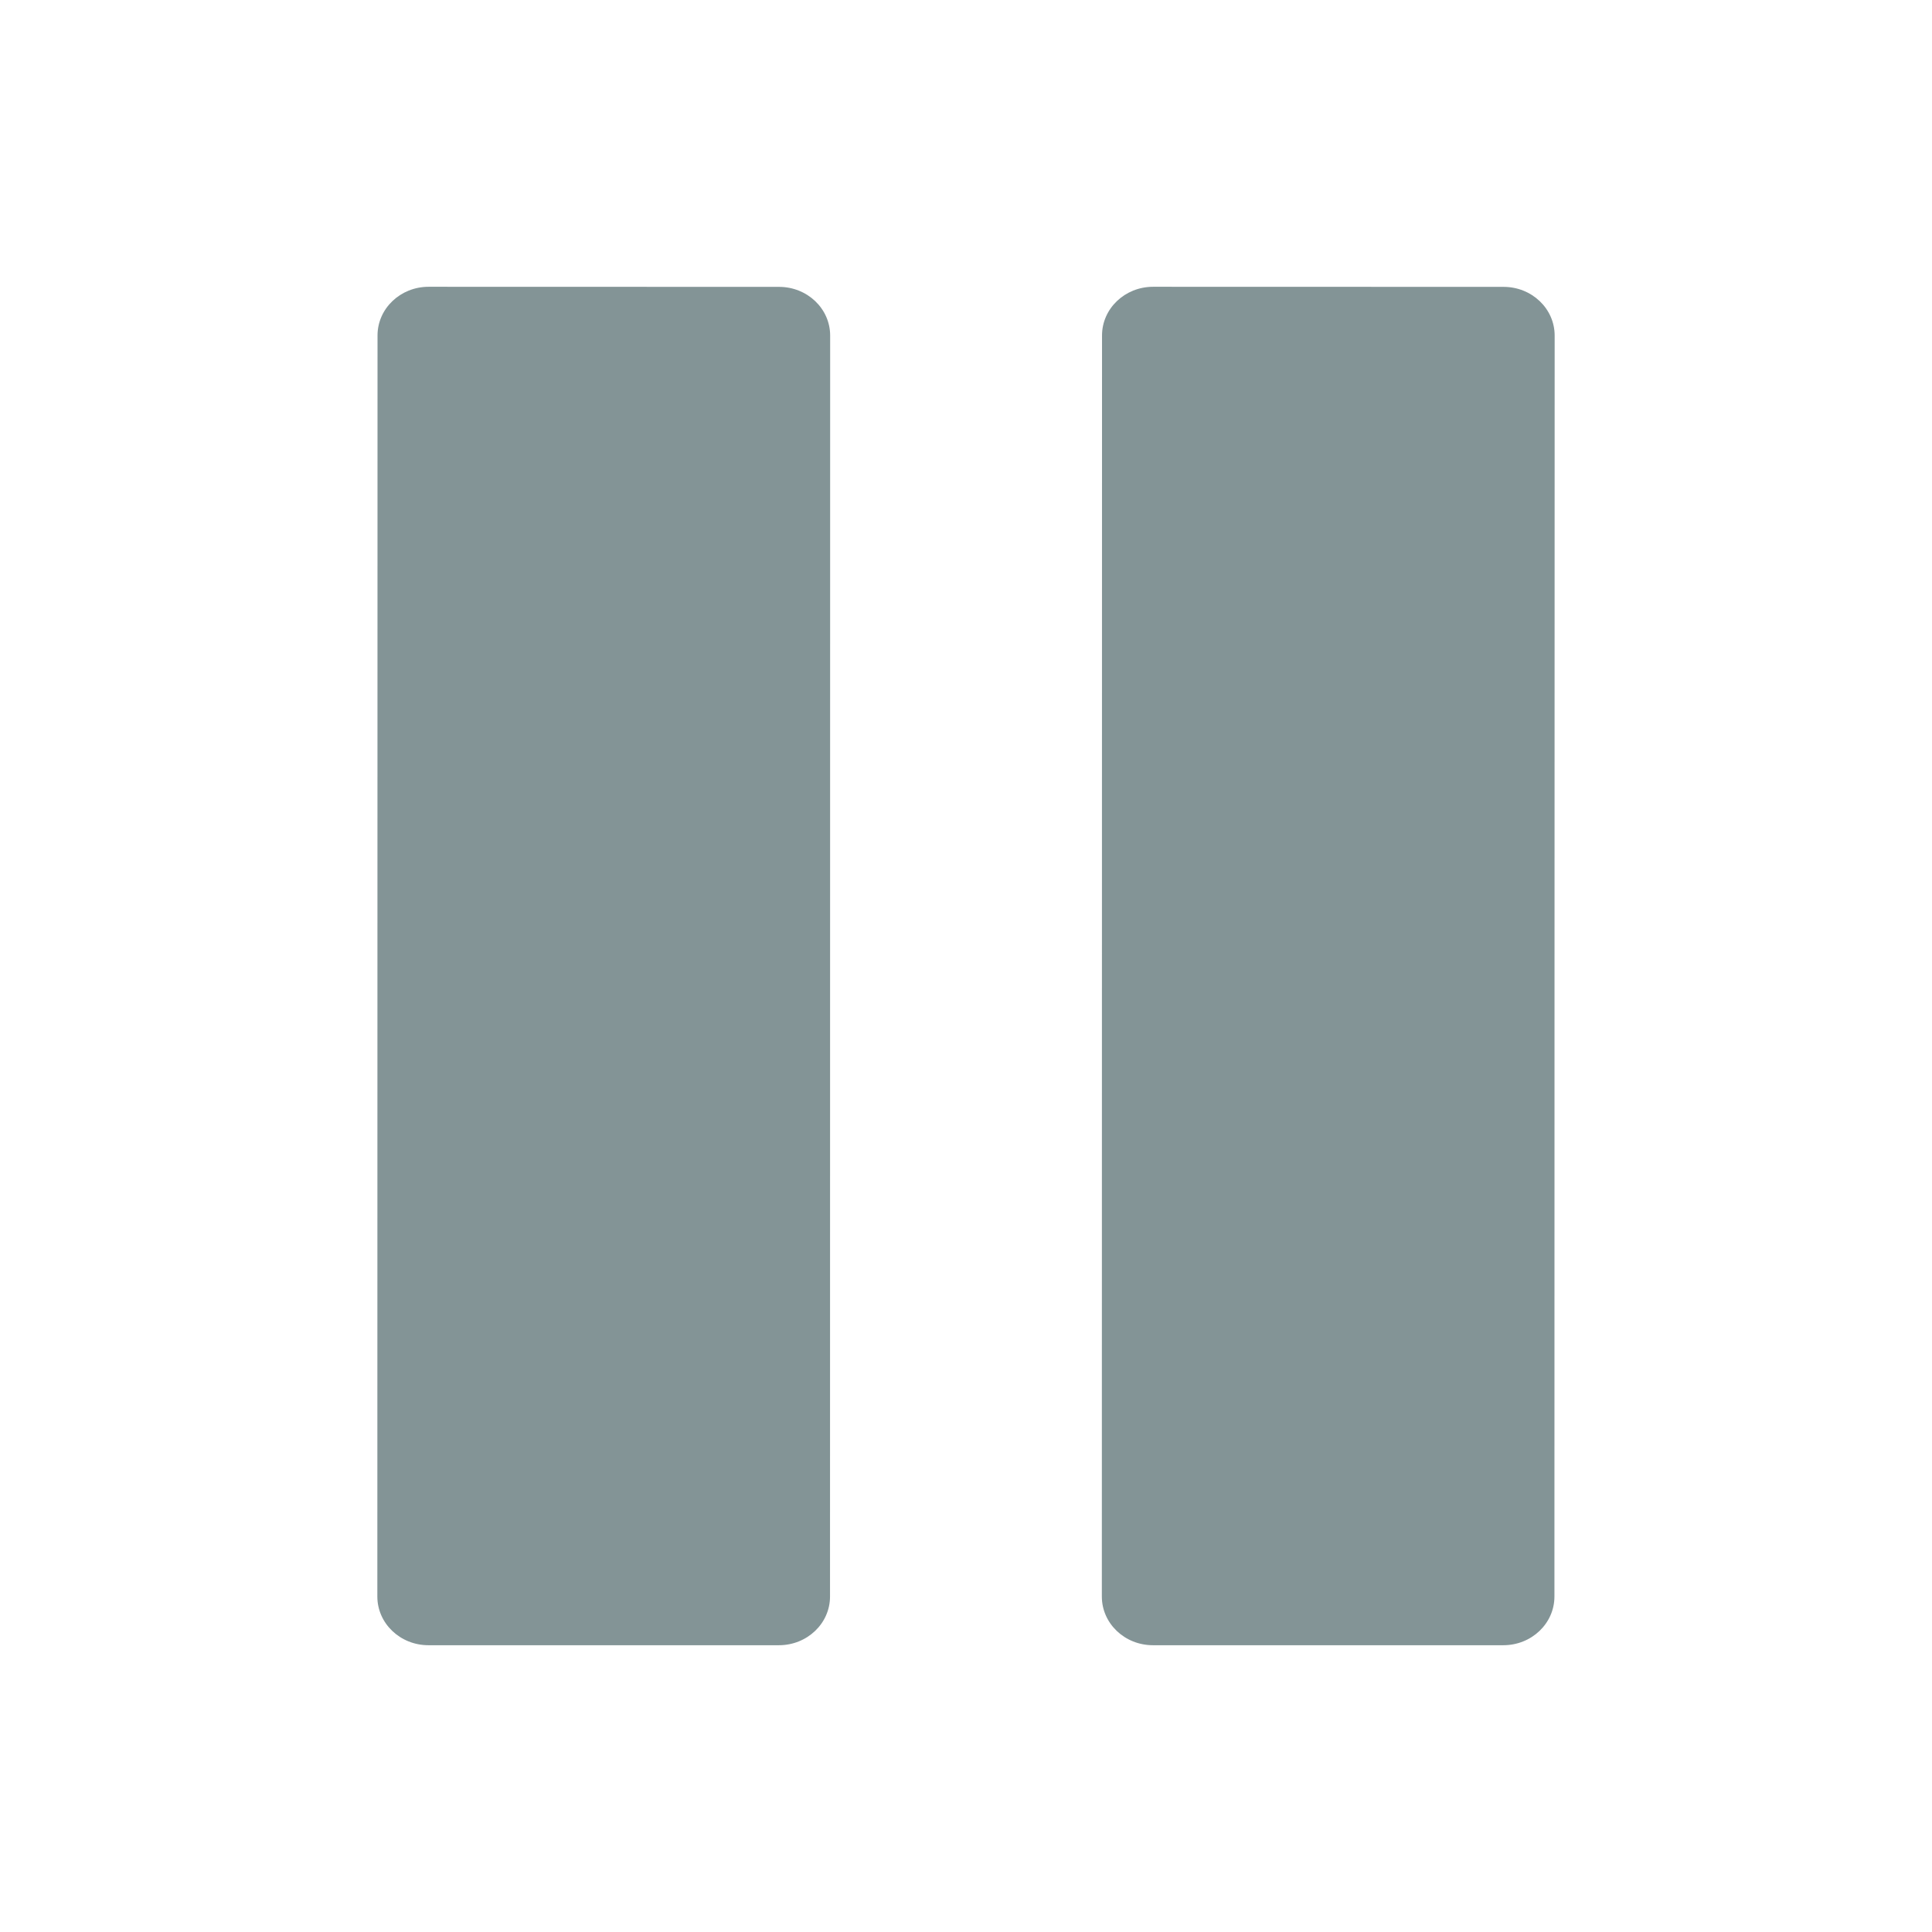
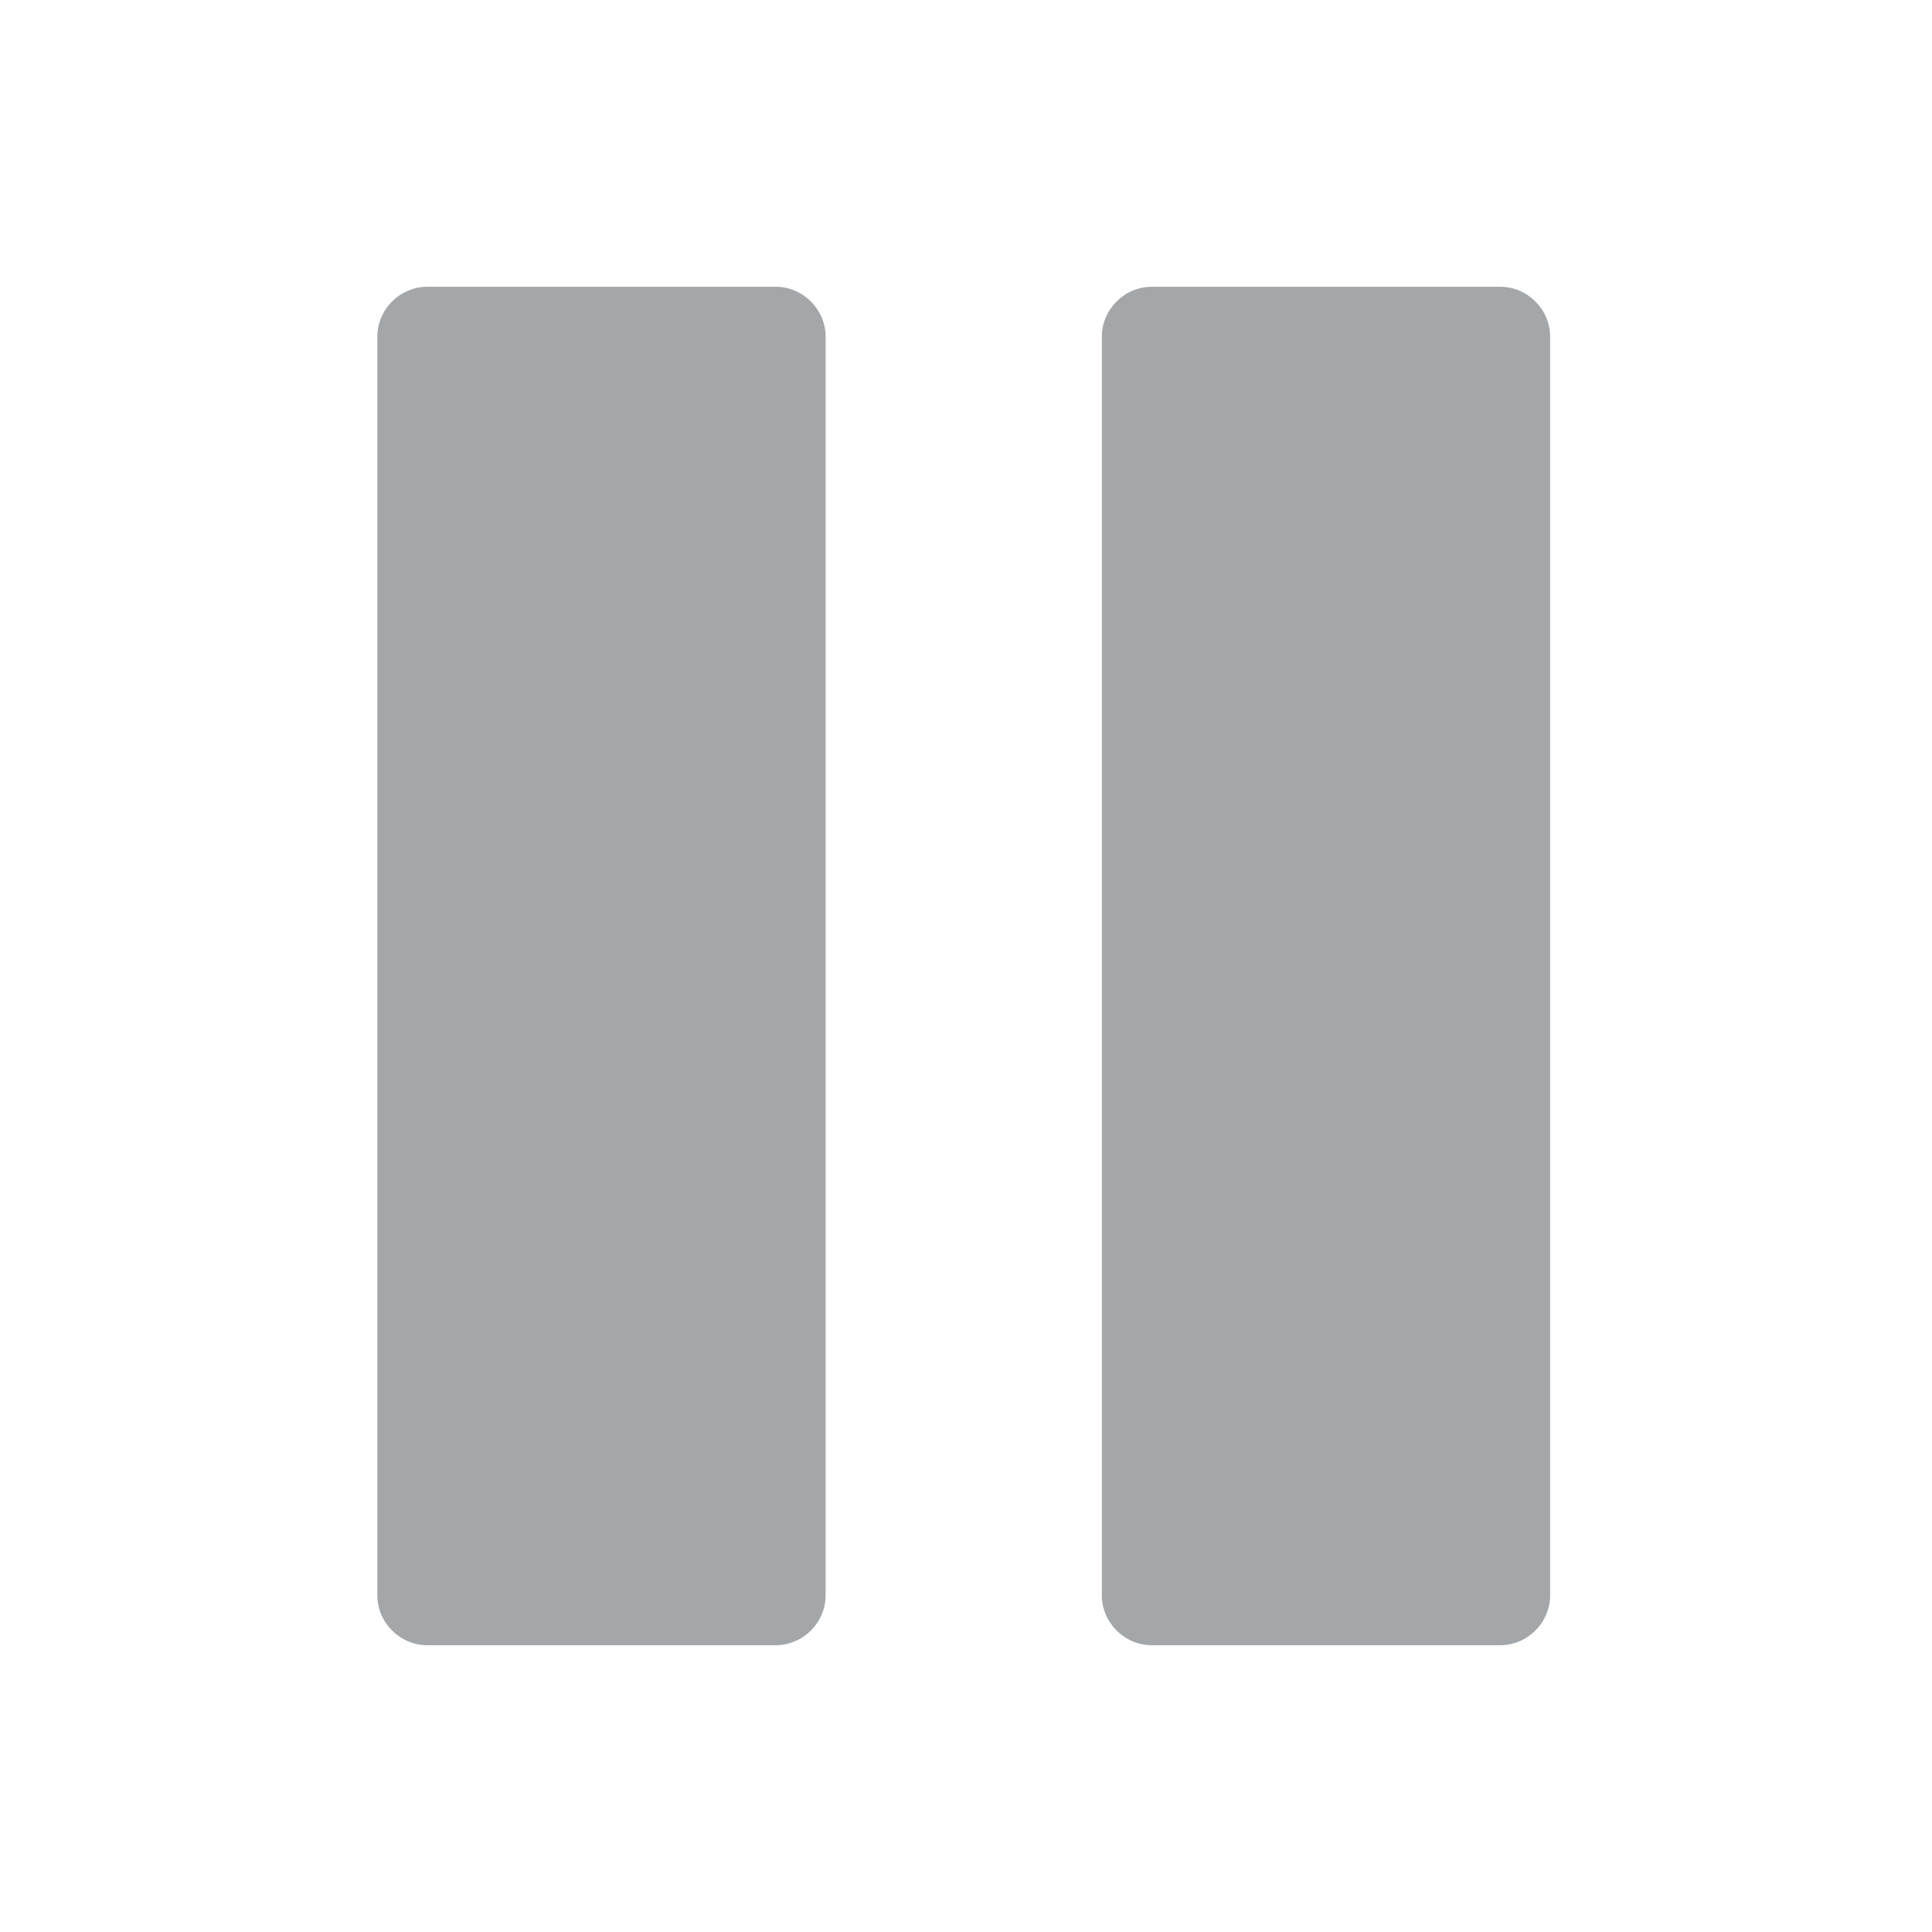
- <svg xmlns="http://www.w3.org/2000/svg" width="64" height="64" viewBox="0 0 64 64" id="svg4160" version="1.1">
-   <defs id="defs4162" />
-   <g id="g838" transform="matrix(1.5,0,0,1.5,-16,-16)" style="stroke-width:0.667">
-     <path style="color:#000000;font-style:normal;font-variant:normal;font-weight:normal;font-stretch:normal;font-size:medium;line-height:normal;font-family:sans-serif;font-variant-ligatures:normal;font-variant-position:normal;font-variant-caps:normal;font-variant-numeric:normal;font-variant-alternates:normal;font-variant-east-asian:normal;font-feature-settings:normal;font-variation-settings:normal;text-indent:0;text-align:start;text-decoration:none;text-decoration-line:none;text-decoration-style:solid;text-decoration-color:#000000;letter-spacing:normal;word-spacing:normal;text-transform:none;writing-mode:lr-tb;direction:ltr;text-orientation:mixed;dominant-baseline:auto;baseline-shift:baseline;text-anchor:start;white-space:normal;shape-padding:0;shape-margin:0;inline-size:0;clip-rule:nonzero;display:inline;overflow:visible;visibility:visible;isolation:auto;mix-blend-mode:normal;color-interpolation:sRGB;color-interpolation-filters:linearRGB;solid-color:#000000;solid-opacity:1;vector-effect:none;fill:#839496;fill-opacity:1;fill-rule:evenodd;stroke:none;stroke-width:0.667;stroke-linecap:butt;stroke-linejoin:round;stroke-miterlimit:4;stroke-dasharray:none;stroke-dashoffset:0;stroke-opacity:1;color-rendering:auto;image-rendering:auto;shape-rendering:auto;text-rendering:auto;enable-background:accumulate;stop-color:#000000" d="m 20.132,17 c -0.623,-9e-6 -1.128,0.481 -1.128,1.075 L 19,45.925 c -9e-6,0.594 0.505,1.075 1.128,1.075 h 7.741 c 0.623,9e-6 1.128,-0.481 1.128,-1.075 L 29,18.077 c 9e-6,-0.594 -0.505,-1.075 -1.128,-1.075 z" id="path850" />
-     <path style="color:#000000;font-style:normal;font-variant:normal;font-weight:normal;font-stretch:normal;font-size:medium;line-height:normal;font-family:sans-serif;font-variant-ligatures:normal;font-variant-position:normal;font-variant-caps:normal;font-variant-numeric:normal;font-variant-alternates:normal;font-variant-east-asian:normal;font-feature-settings:normal;font-variation-settings:normal;text-indent:0;text-align:start;text-decoration:none;text-decoration-line:none;text-decoration-style:solid;text-decoration-color:#000000;letter-spacing:normal;word-spacing:normal;text-transform:none;writing-mode:lr-tb;direction:ltr;text-orientation:mixed;dominant-baseline:auto;baseline-shift:baseline;text-anchor:start;white-space:normal;shape-padding:0;shape-margin:0;inline-size:0;clip-rule:nonzero;display:inline;overflow:visible;visibility:visible;isolation:auto;mix-blend-mode:normal;color-interpolation:sRGB;color-interpolation-filters:linearRGB;solid-color:#000000;solid-opacity:1;vector-effect:none;fill:#839496;fill-opacity:1;fill-rule:evenodd;stroke:none;stroke-width:0.667;stroke-linecap:butt;stroke-linejoin:round;stroke-miterlimit:4;stroke-dasharray:none;stroke-dashoffset:0;stroke-opacity:1;color-rendering:auto;image-rendering:auto;shape-rendering:auto;text-rendering:auto;enable-background:accumulate;stop-color:#000000" d="m 36.132,17 c -0.623,-9e-6 -1.128,0.481 -1.128,1.075 L 35,45.925 c -9e-6,0.594 0.505,1.075 1.128,1.075 h 7.739 c 0.623,9e-6 1.128,-0.481 1.128,-1.075 L 44.997,31.726 45,18.077 c 9e-6,-0.594 -0.505,-1.075 -1.128,-1.075 z" id="path844" />
+ <svg xmlns="http://www.w3.org/2000/svg" version="1.1" id="svg4160" x="0px" y="0px" viewBox="0 0 64 64" style="enable-background:new 0 0 64 64;" xml:space="preserve">
+   <style type="text/css">
+ 	.st0{fill-rule:evenodd;clip-rule:evenodd;fill:#A3A7AA;}
+ </style>
+   <g id="g838" transform="matrix(1.5,0,0,1.5,-16,-16)">
+     <path id="path850" class="st0" d="M20.1,17c-0.6,0-1.1,0.5-1.1,1.1l0,27.8c0,0.6,0.5,1.1,1.1,1.1   h7.7c0.6,0,1.1-0.5,1.1-1.1l0-27.8c0-0.6-0.5-1.1-1.1-1.1L20.1,17z" />
+     <path id="path844" class="st0" d="M36.1,17c-0.6,0-1.1,0.5-1.1,1.1l0,27.8c0,0.6,0.5,1.1,1.1,1.1   h7.7c0.6,0,1.1-0.5,1.1-1.1l0-14.2l0-13.6c0-0.6-0.5-1.1-1.1-1.1L36.1,17z" />
  </g>
</svg>
